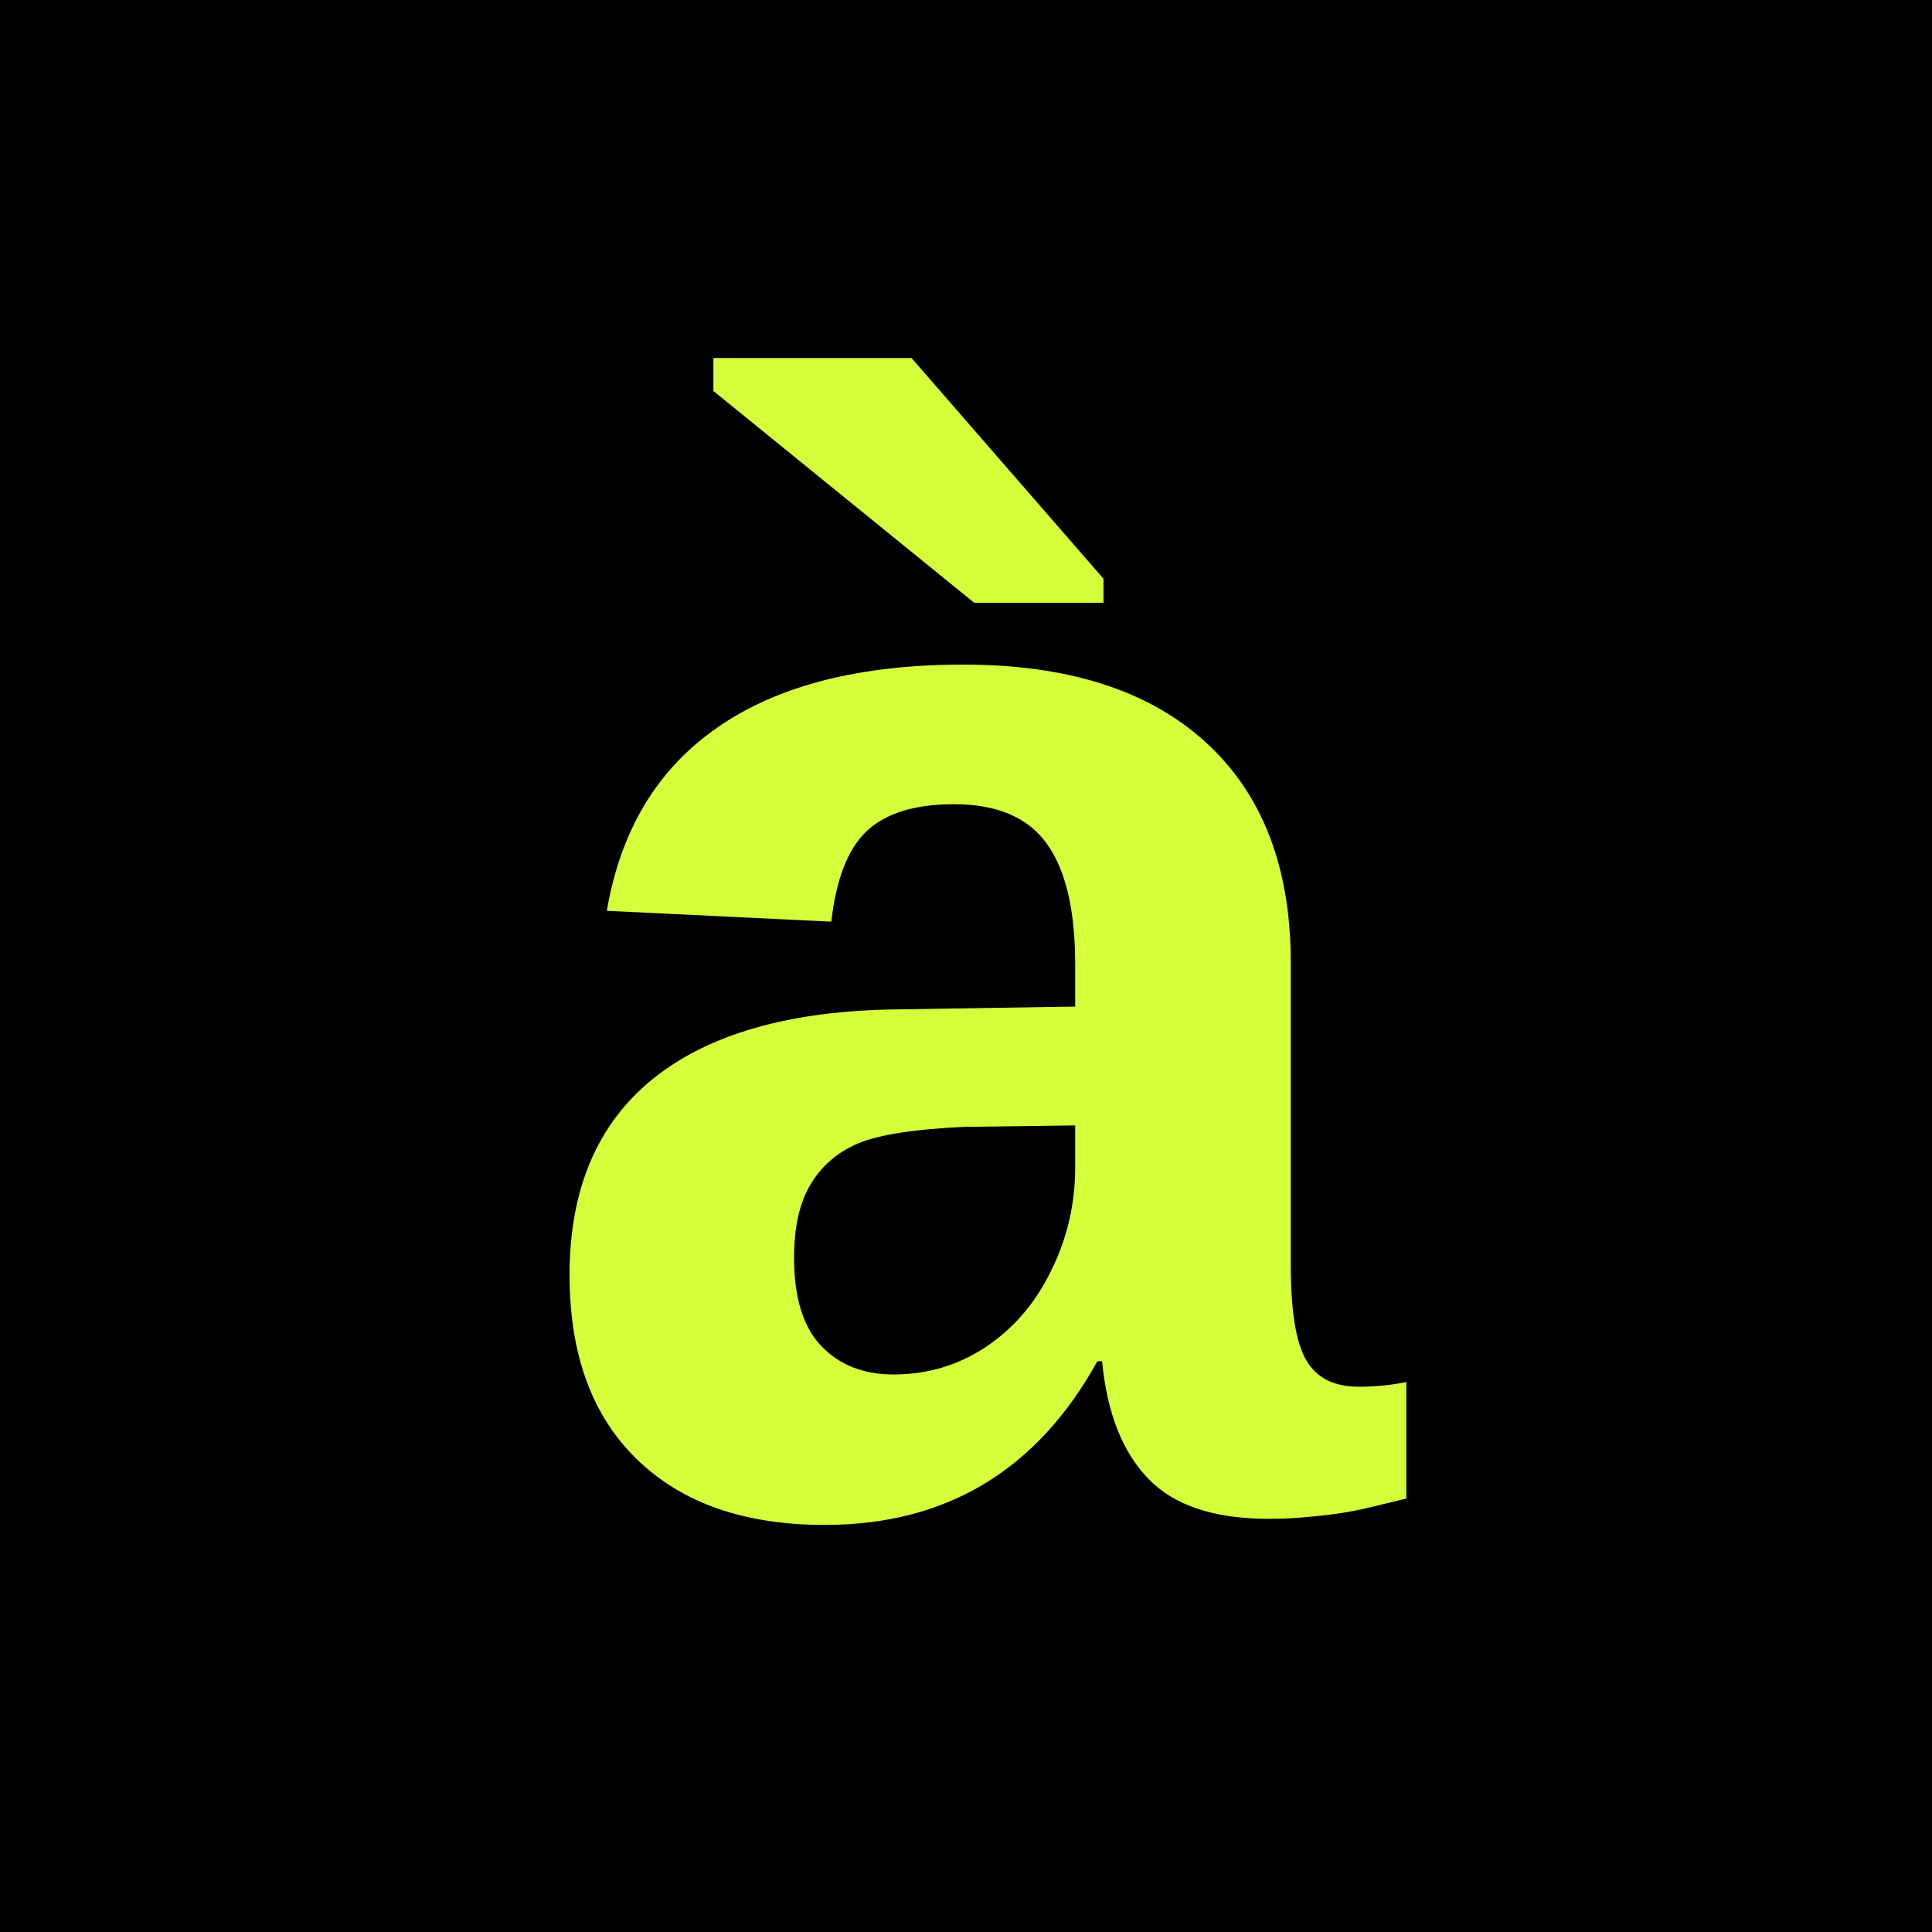
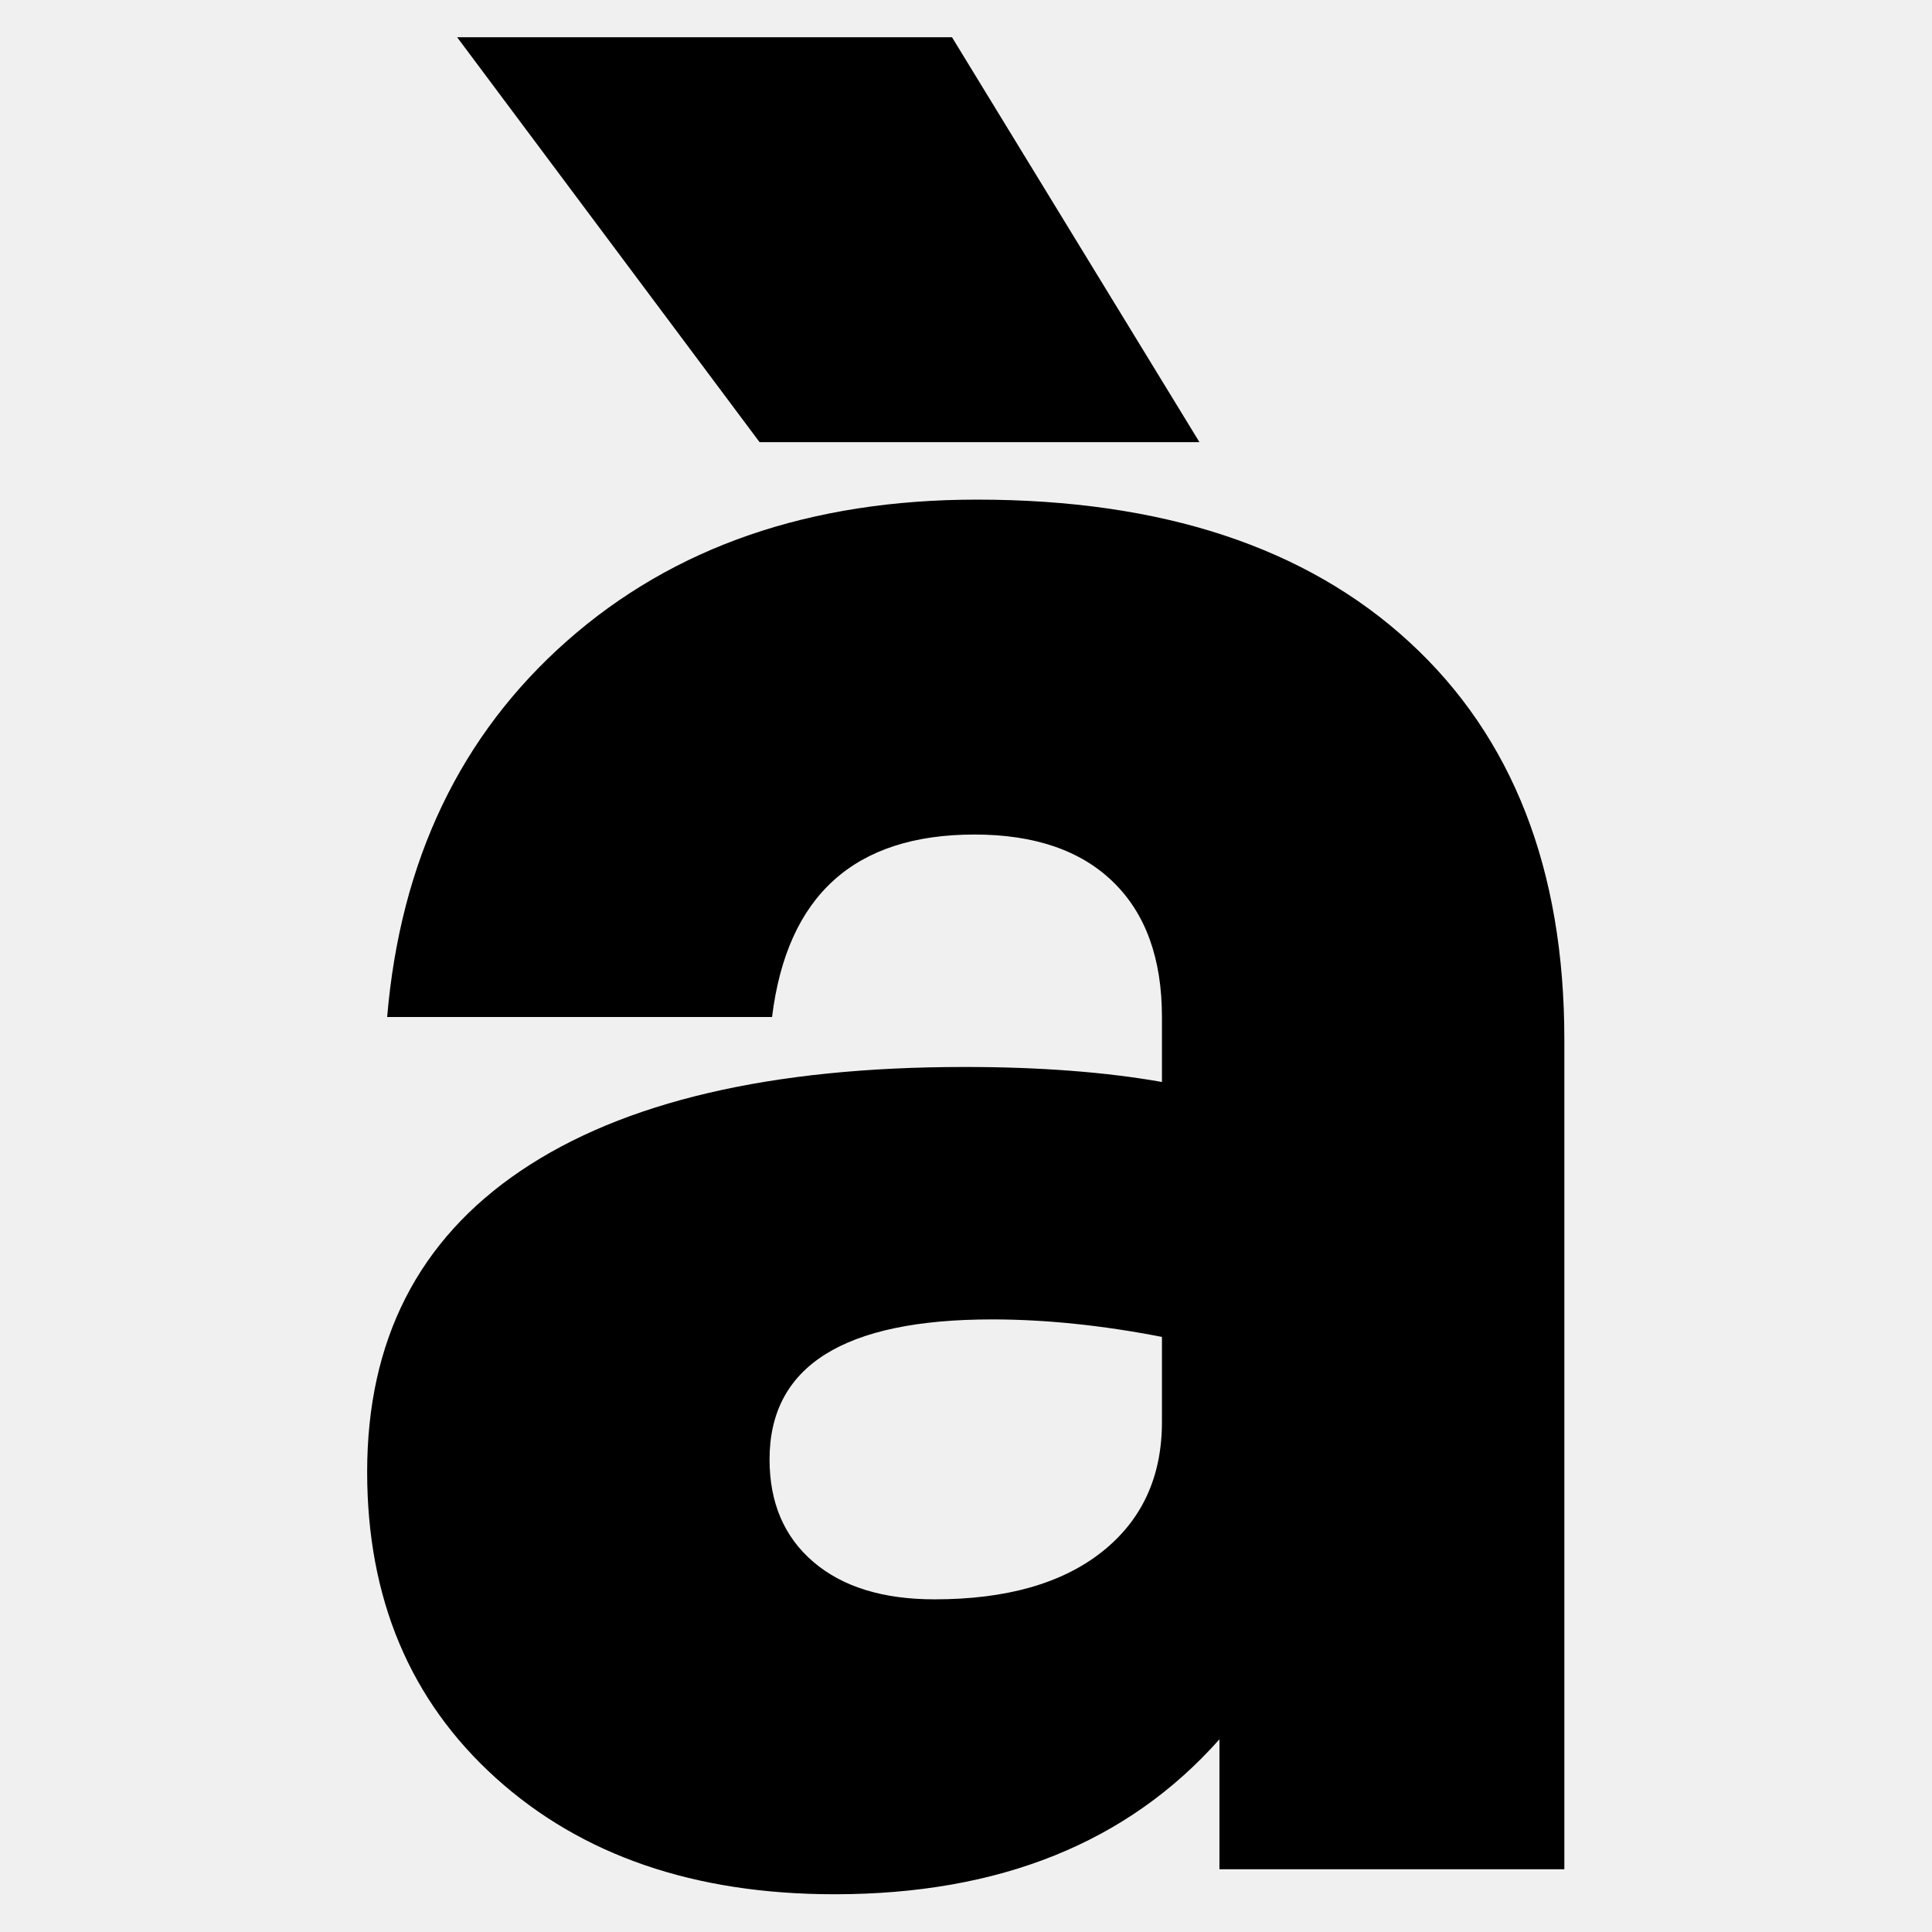
- <svg xmlns="http://www.w3.org/2000/svg" viewBox="0 0 64 64">
-   <rect width="64" height="64" fill="#000" />
-   <text x="32" y="50" text-anchor="middle" font-family="Arial, sans-serif" font-weight="700" font-size="52" fill="#d4ff3a">à</text>
+ <svg xmlns="http://www.w3.org/2000/svg" viewBox="0 0 773 773">
+   <style>path{fill:#000}@media (prefers-color-scheme:dark){path{fill:#fff}}</style>
+   <path d="M380.9 14.9L479.9 176.9L303.9 176.9L182.9 14.9L380.9 14.9ZM625.9 747.9L487.9 747.9L487.9 695.9Q432.9 757.9 333.9 757.9L333.9 757.9Q249.9 757.9 198.4 711.4Q146.9 664.9 146.9 588.9L146.9 588.9Q146.9 509.9 208.4 468.4Q269.9 426.9 385.9 426.9L385.9 426.9Q430.9 426.9 464.9 432.9L464.9 432.9L464.9 406.9Q464.9 371.9 445.4 352.9Q425.9 333.9 389.9 333.9L389.9 333.9Q317.9 333.9 308.9 406.9L308.9 406.9L154.9 406.9Q162.9 312.9 226.9 256.4Q290.9 199.9 390.9 199.9L390.9 199.9Q501.9 199.9 563.9 256.9Q625.9 313.9 625.9 415.9L625.9 415.9L625.9 747.9ZM307.9 583.9L307.9 583.9Q307.9 609.9 325.4 624.9Q342.9 639.9 373.9 639.9L373.9 639.9Q416.9 639.9 440.9 620.9Q464.9 601.9 464.9 568.9L464.9 568.9L464.9 534.9Q428.9 527.9 396.9 527.9L396.9 527.9Q307.9 527.9 307.9 583.9Z" />
</svg>
